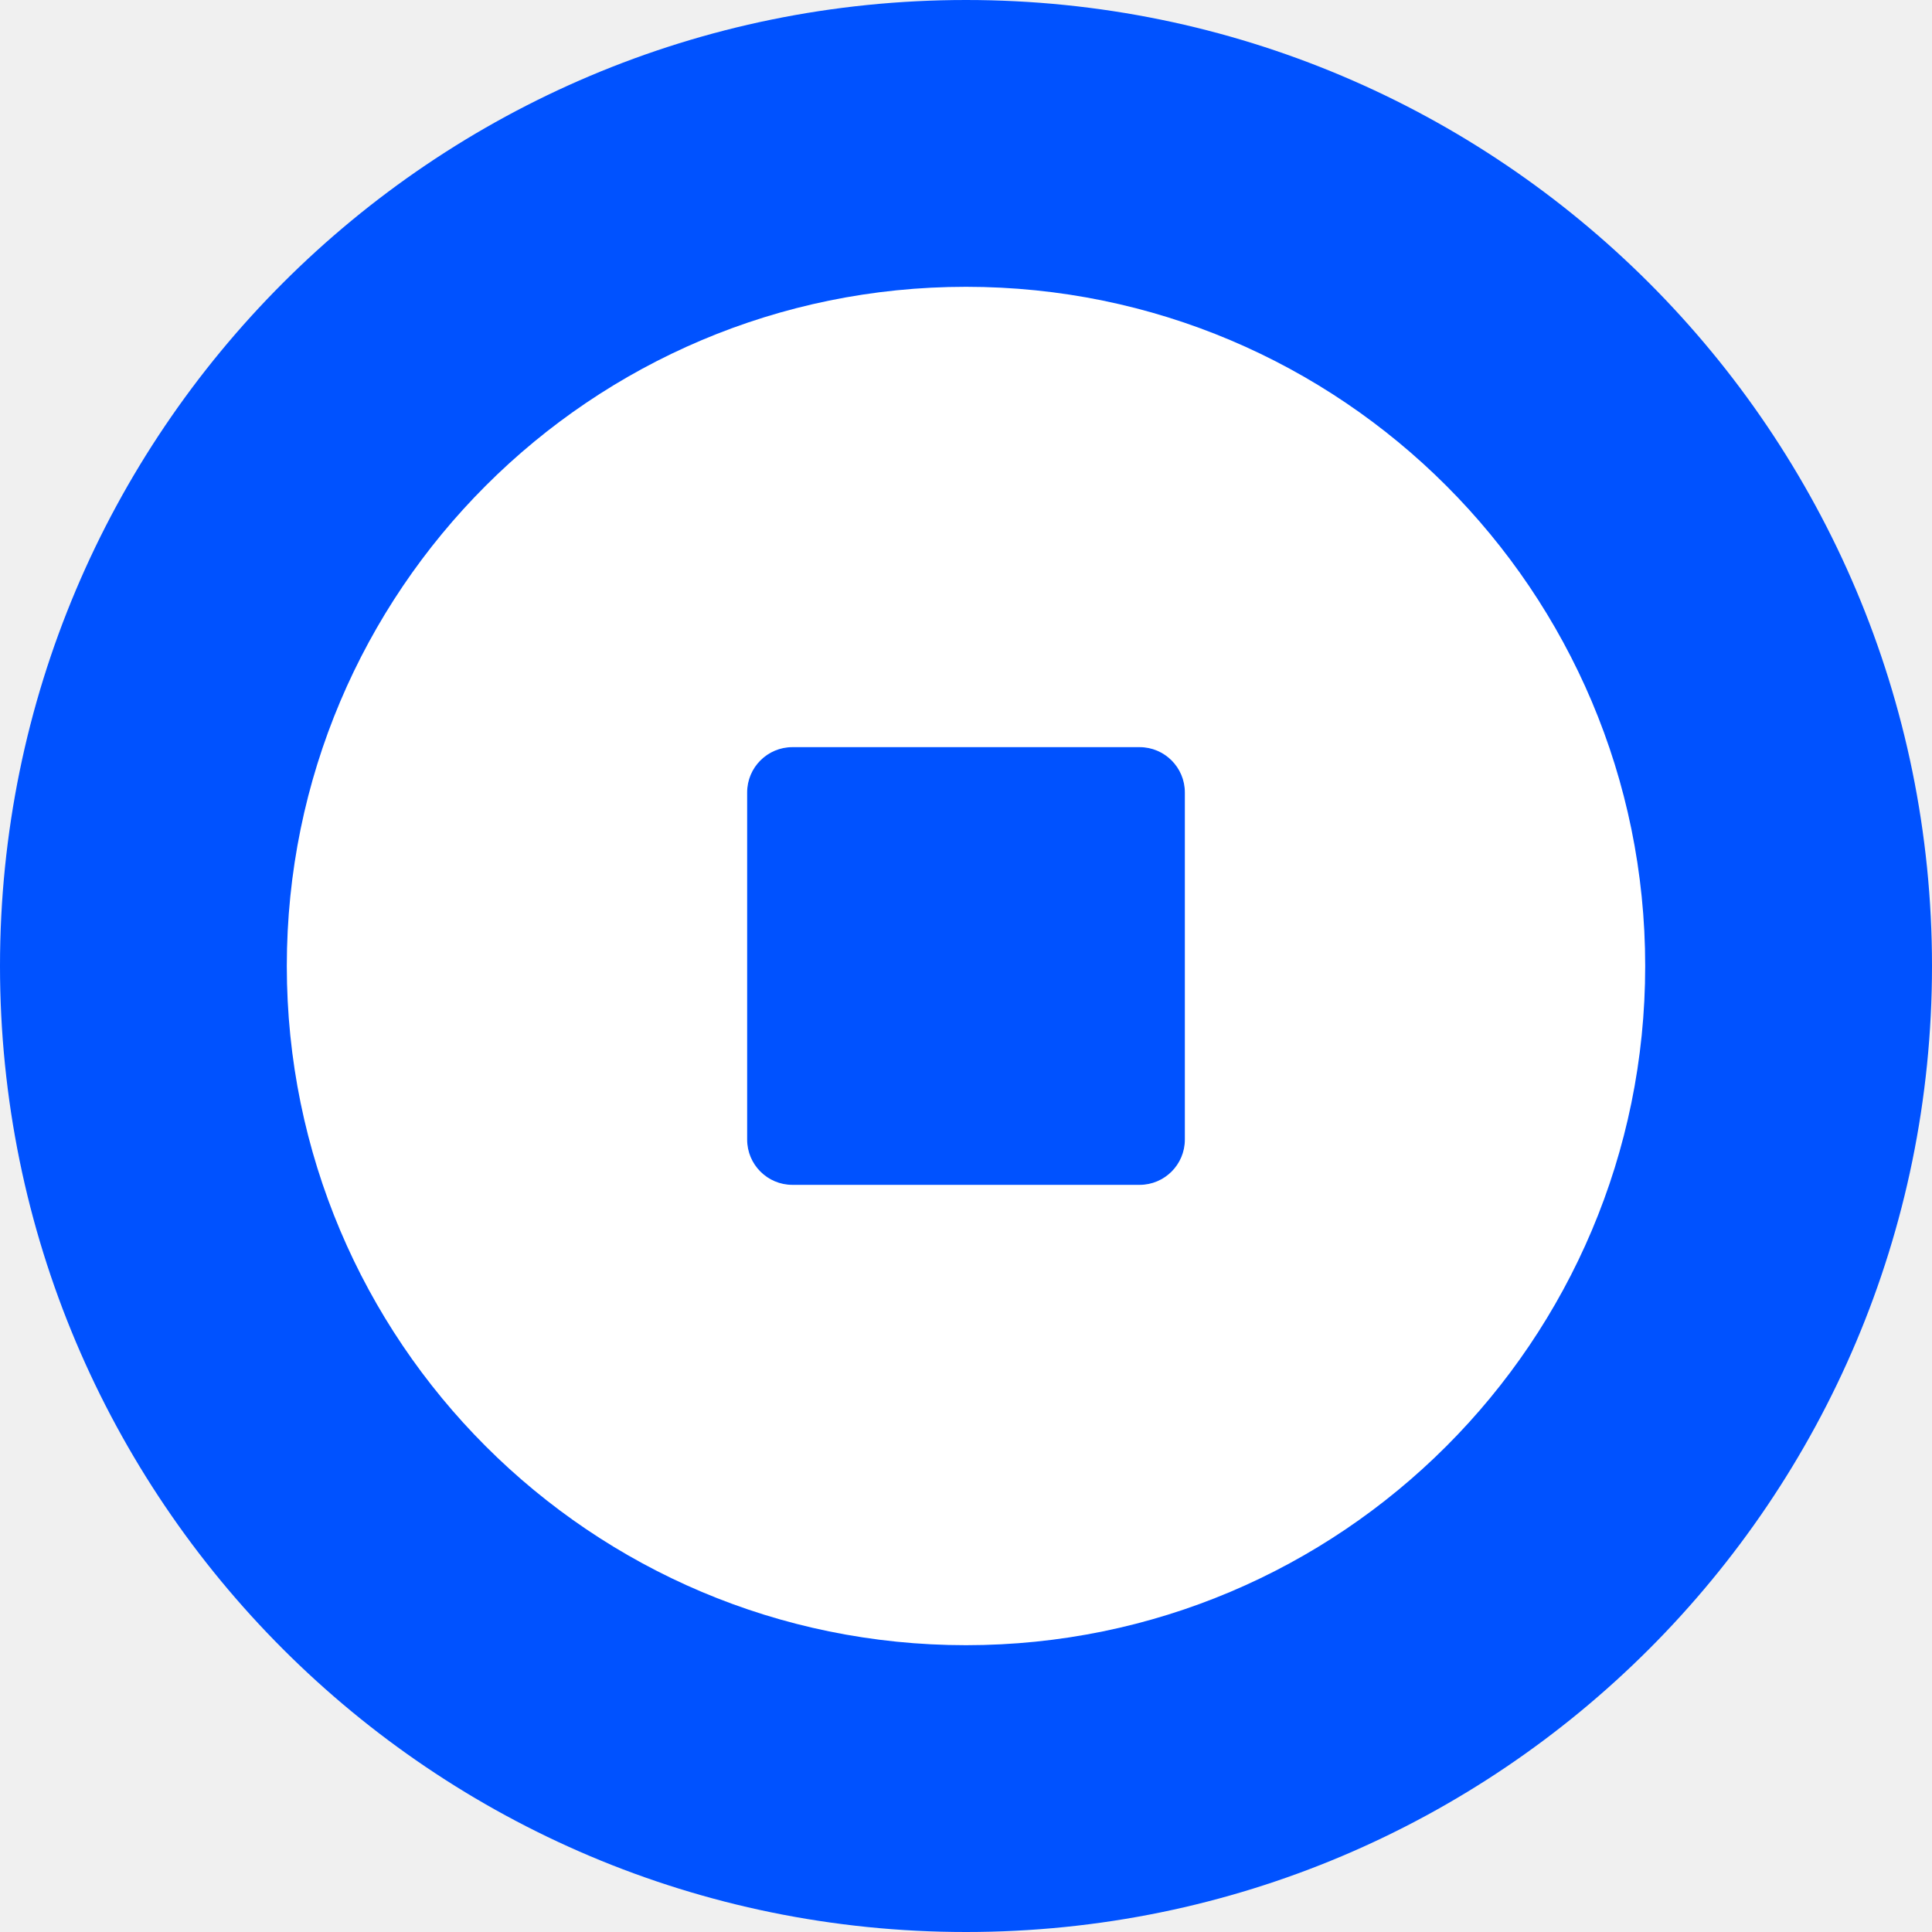
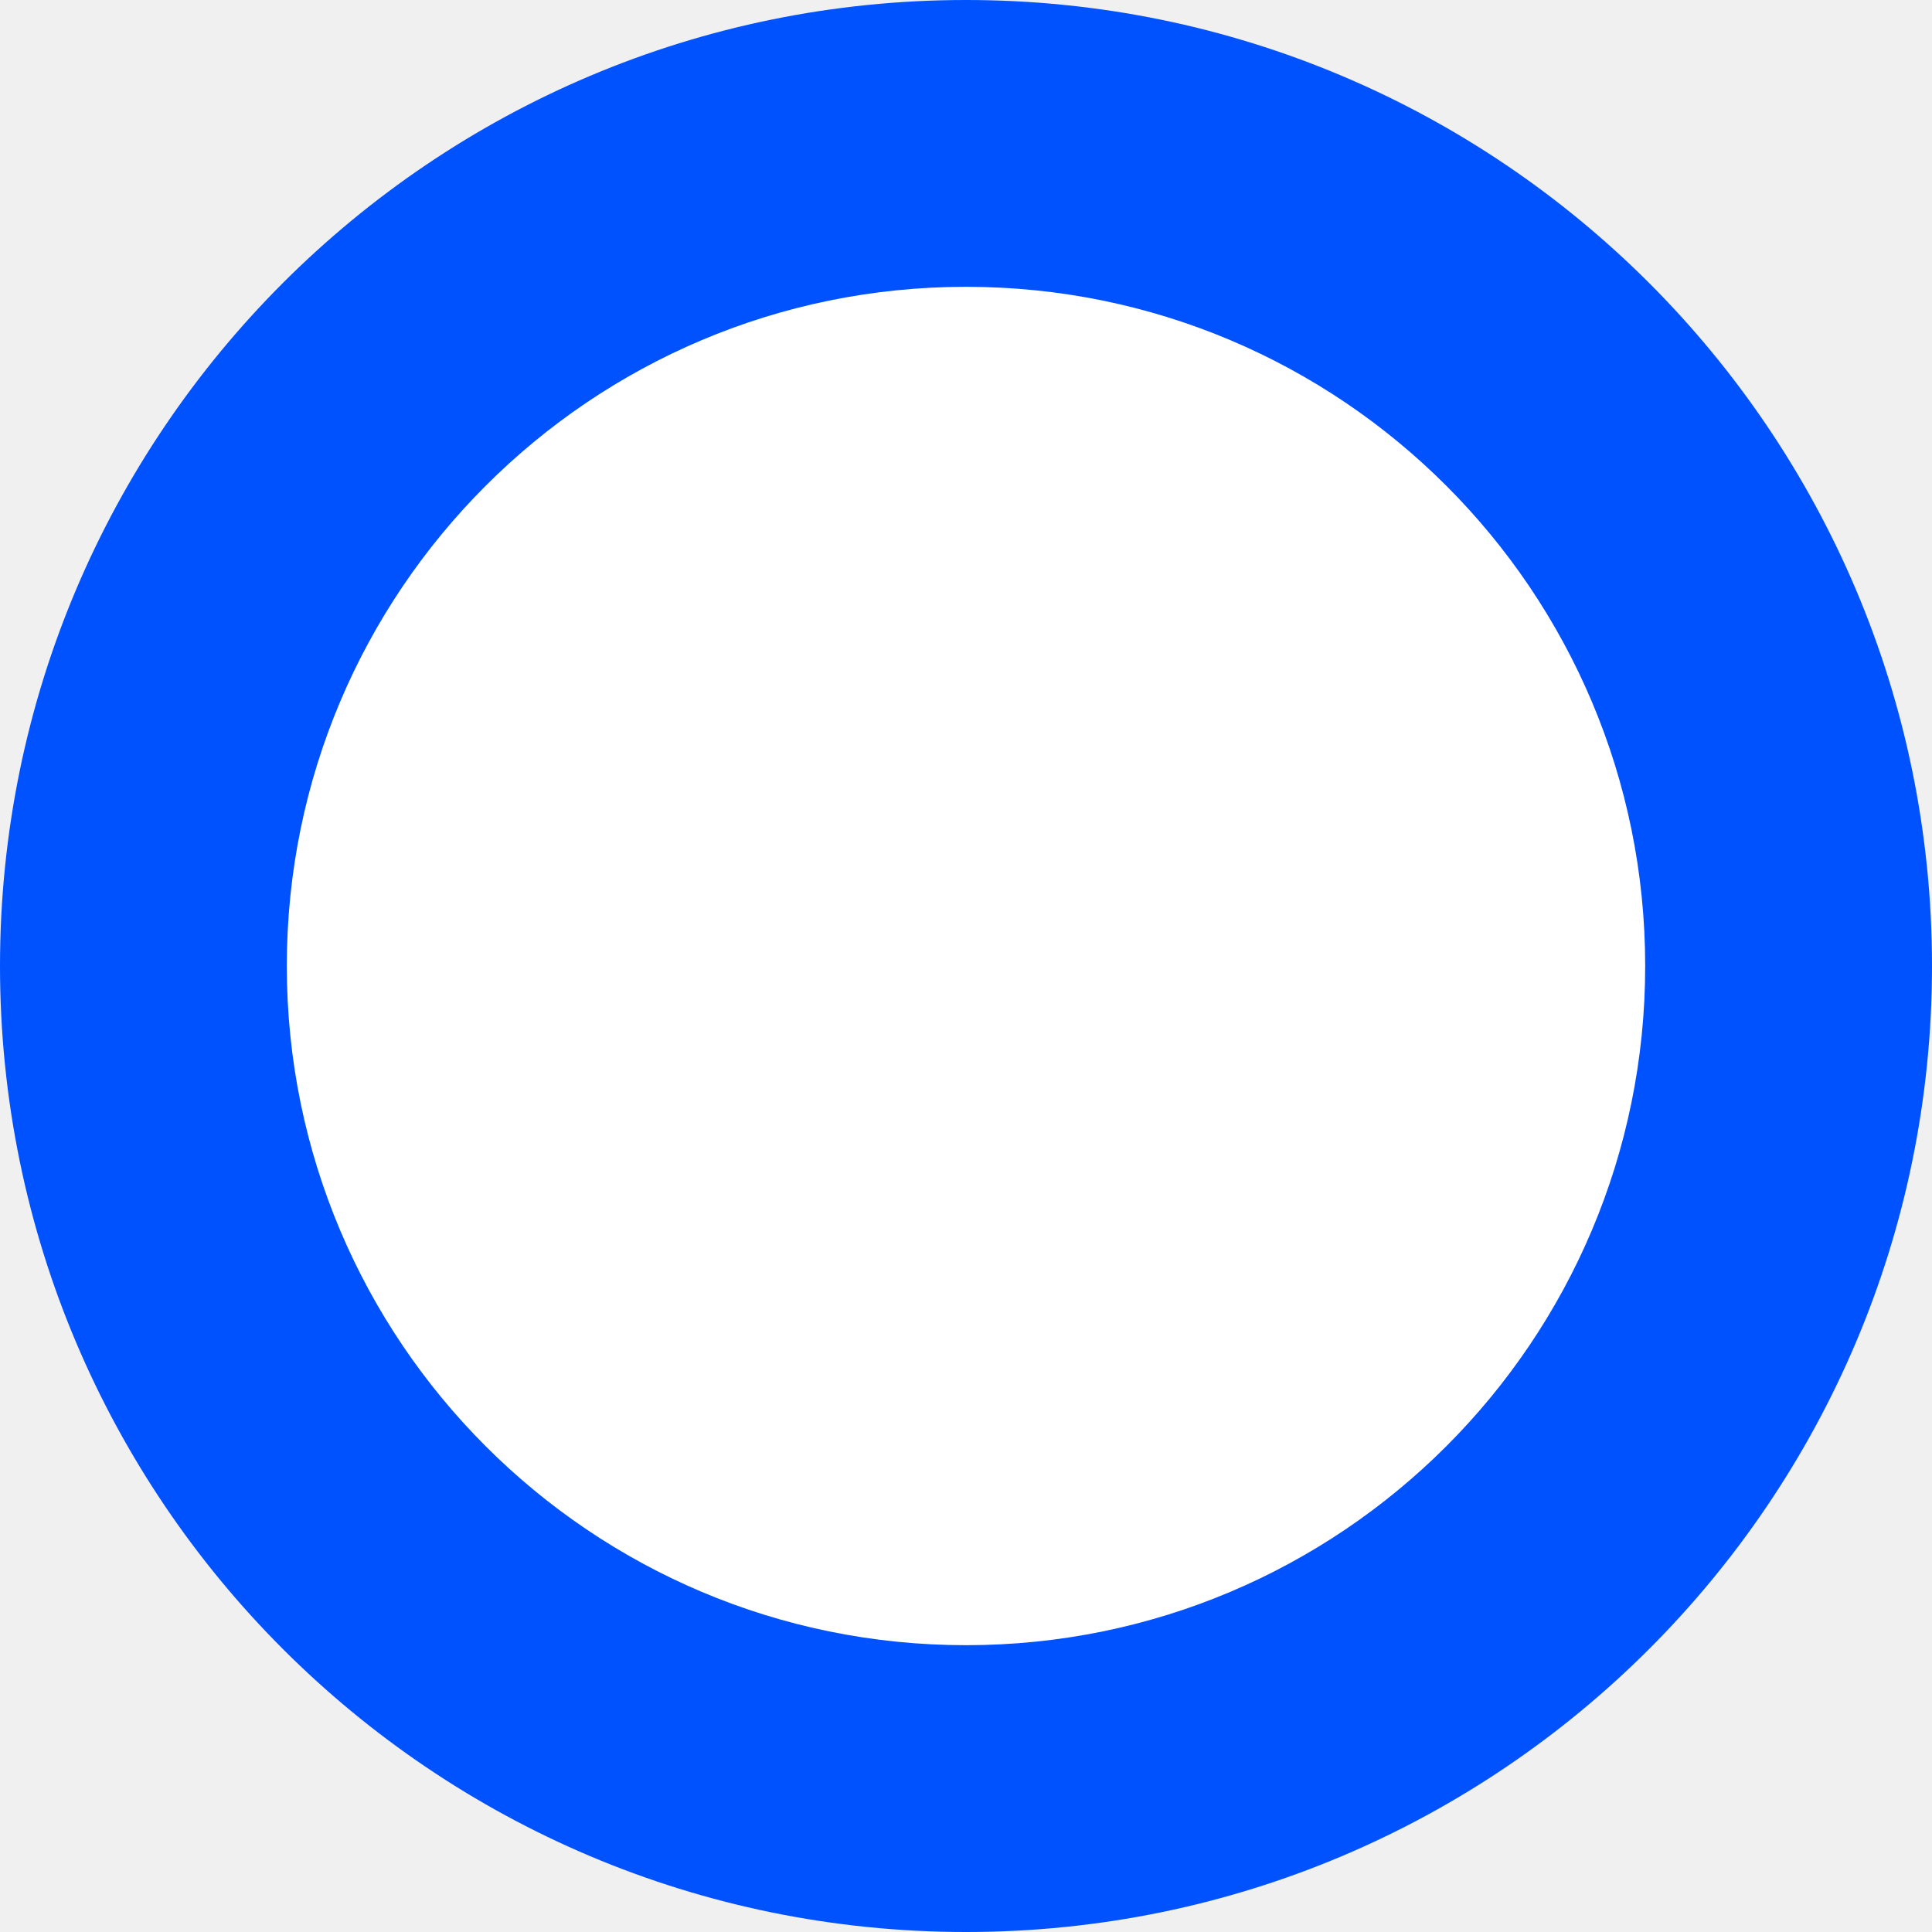
<svg xmlns="http://www.w3.org/2000/svg" width="40" height="40" viewBox="0 0 40 40" fill="none">
  <g clip-path="url(#clip0_1950_3541)">
    <path d="M20 40C31.046 40 40 31.046 40 20C40 8.954 31.046 0 20 0C8.954 0 0 8.954 0 20C0 31.046 8.954 40 20 40Z" fill="#0052FF" />
-     <path fill-rule="evenodd" clip-rule="evenodd" d="M5.938 20C5.938 27.767 12.233 34.062 20 34.062C27.767 34.062 34.062 27.767 34.062 20C34.062 12.233 27.767 5.938 20 5.938C12.233 5.938 5.938 12.233 5.938 20ZM16.406 15.469C15.889 15.469 15.469 15.889 15.469 16.406V23.594C15.469 24.111 15.889 24.531 16.406 24.531H23.594C24.111 24.531 24.531 24.111 24.531 23.594V16.406C24.531 15.889 24.111 15.469 23.594 15.469H16.406Z" fill="white" />
+     <path fillRule="evenodd" clipRule="evenodd" d="M5.938 20C5.938 27.767 12.233 34.062 20 34.062C27.767 34.062 34.062 27.767 34.062 20C34.062 12.233 27.767 5.938 20 5.938C12.233 5.938 5.938 12.233 5.938 20ZM16.406 15.469C15.889 15.469 15.469 15.889 15.469 16.406V23.594C15.469 24.111 15.889 24.531 16.406 24.531H23.594C24.111 24.531 24.531 24.111 24.531 23.594V16.406C24.531 15.889 24.111 15.469 23.594 15.469H16.406Z" fill="white" />
  </g>
  <defs>
    <clipPath id="clip0_1950_3541">
      <rect width="40" height="40" fill="white" />
    </clipPath>
  </defs>
</svg>
